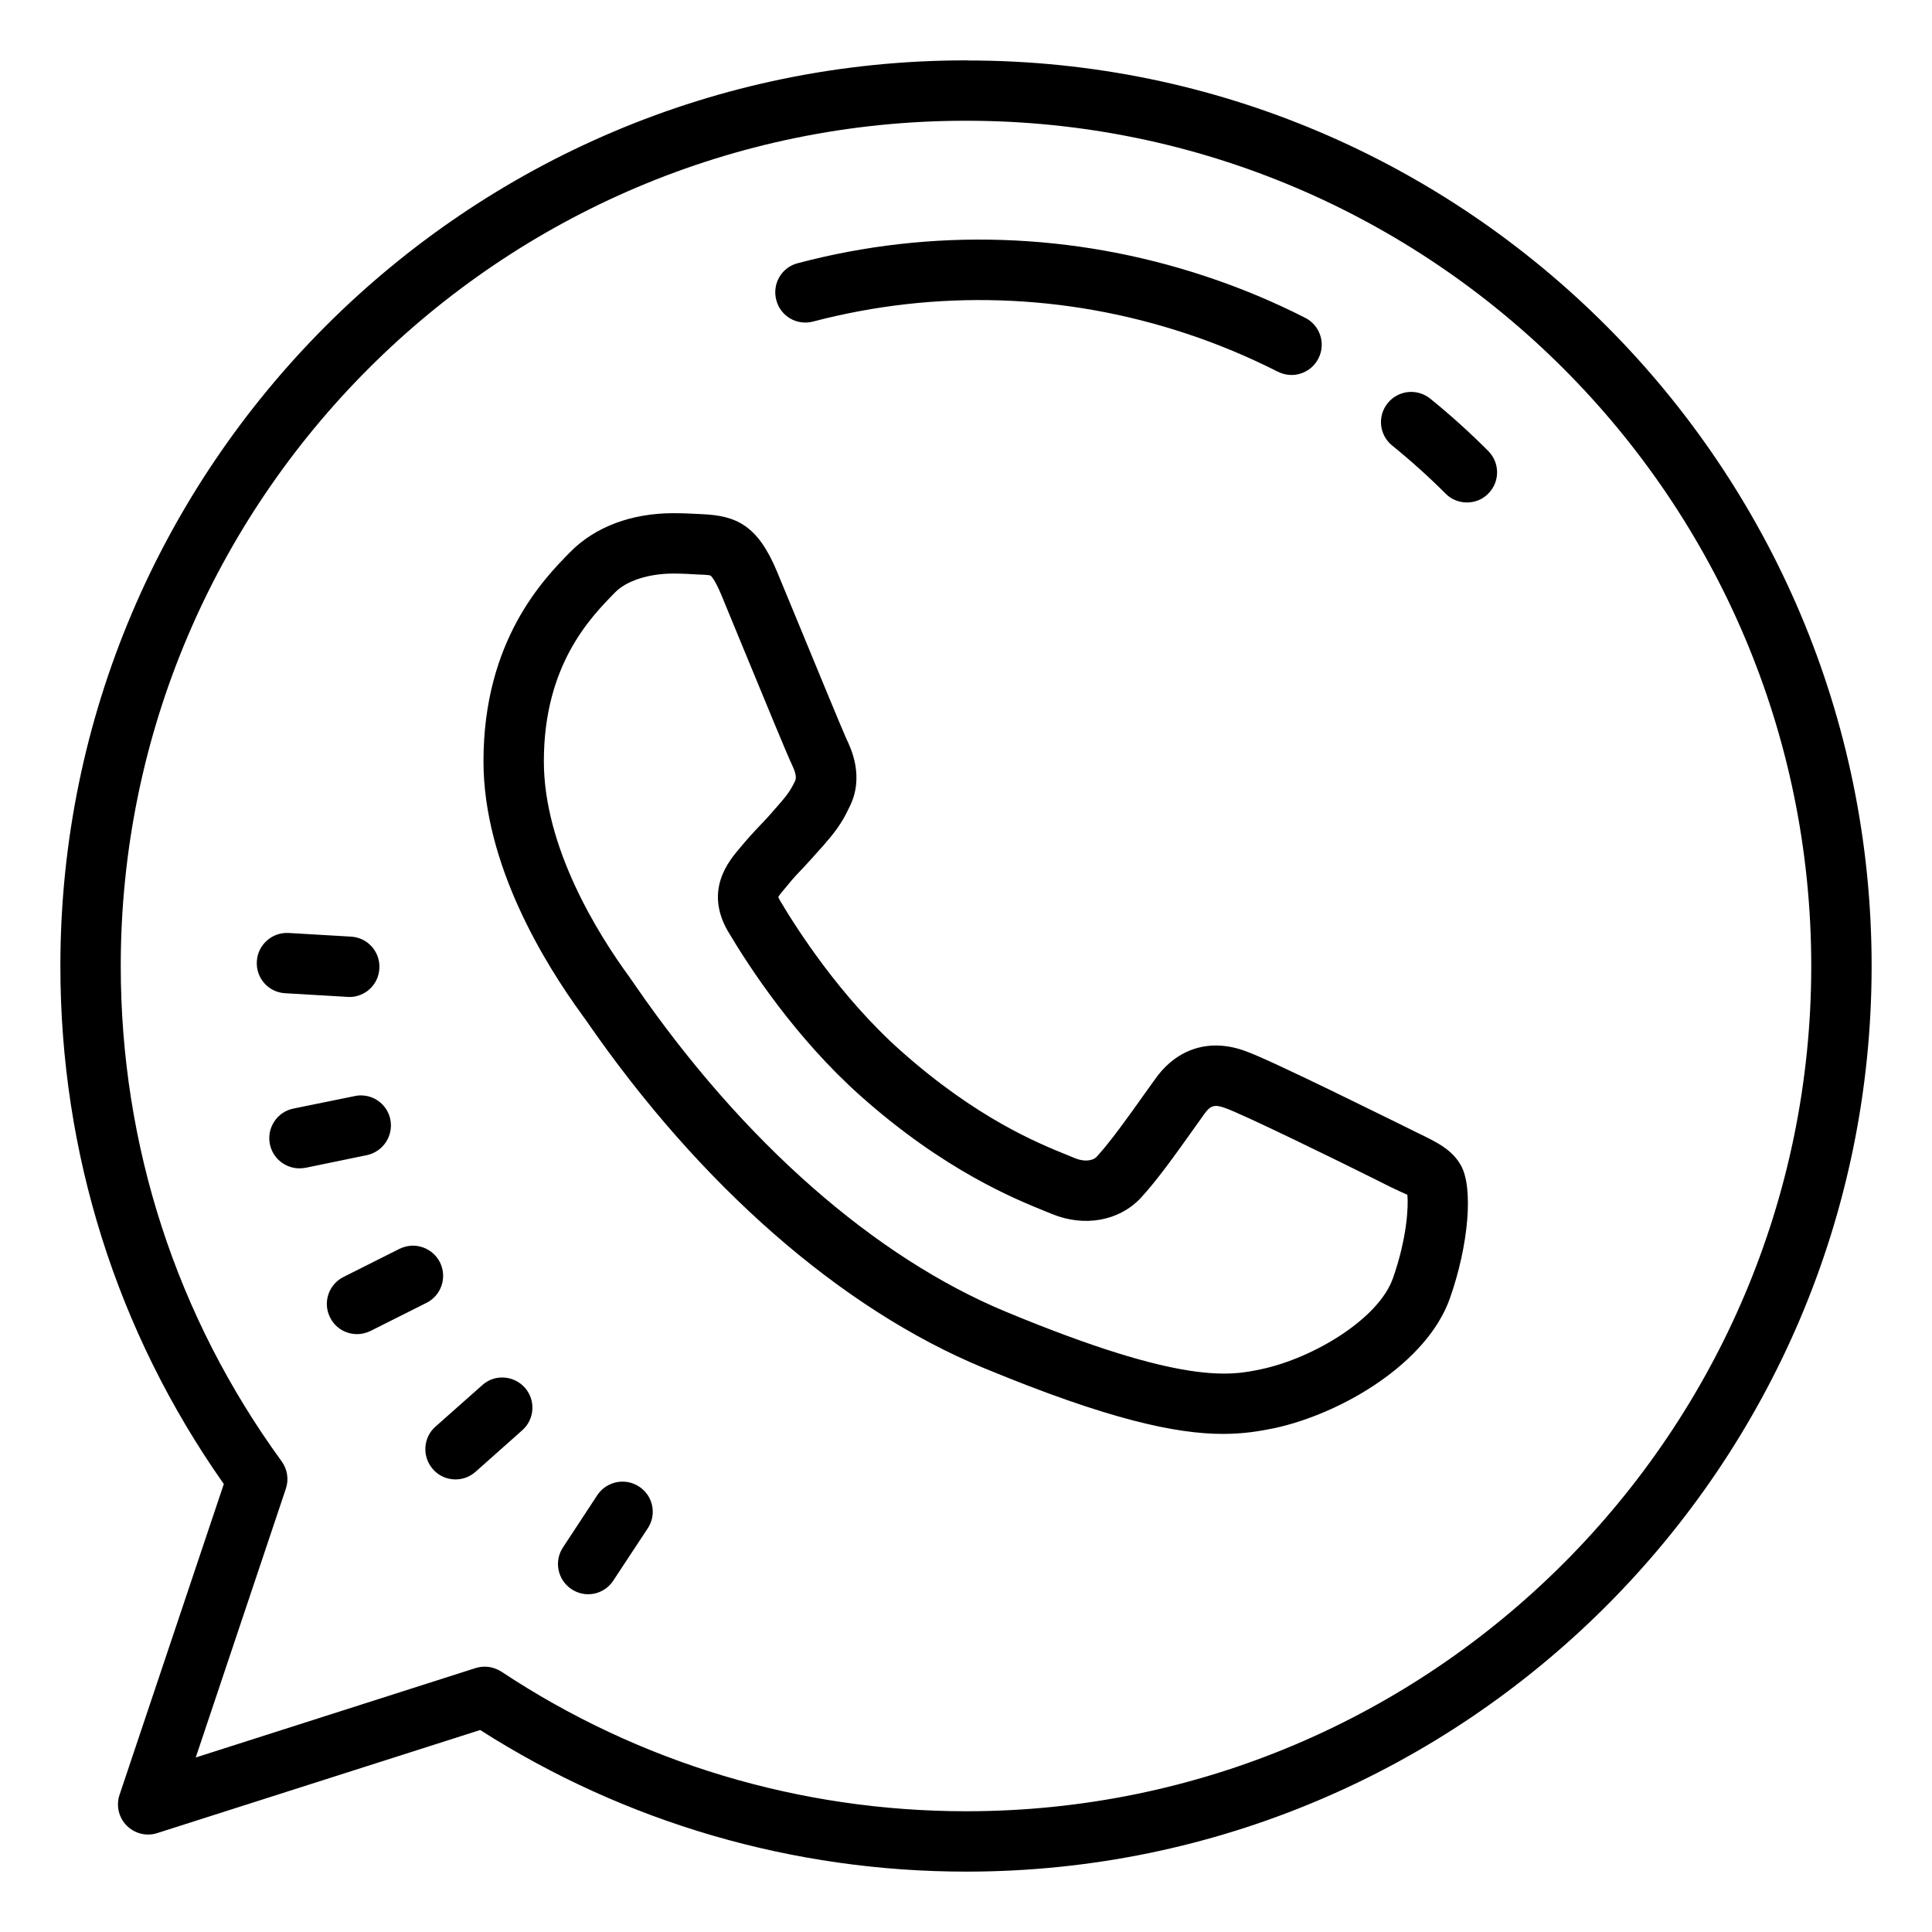
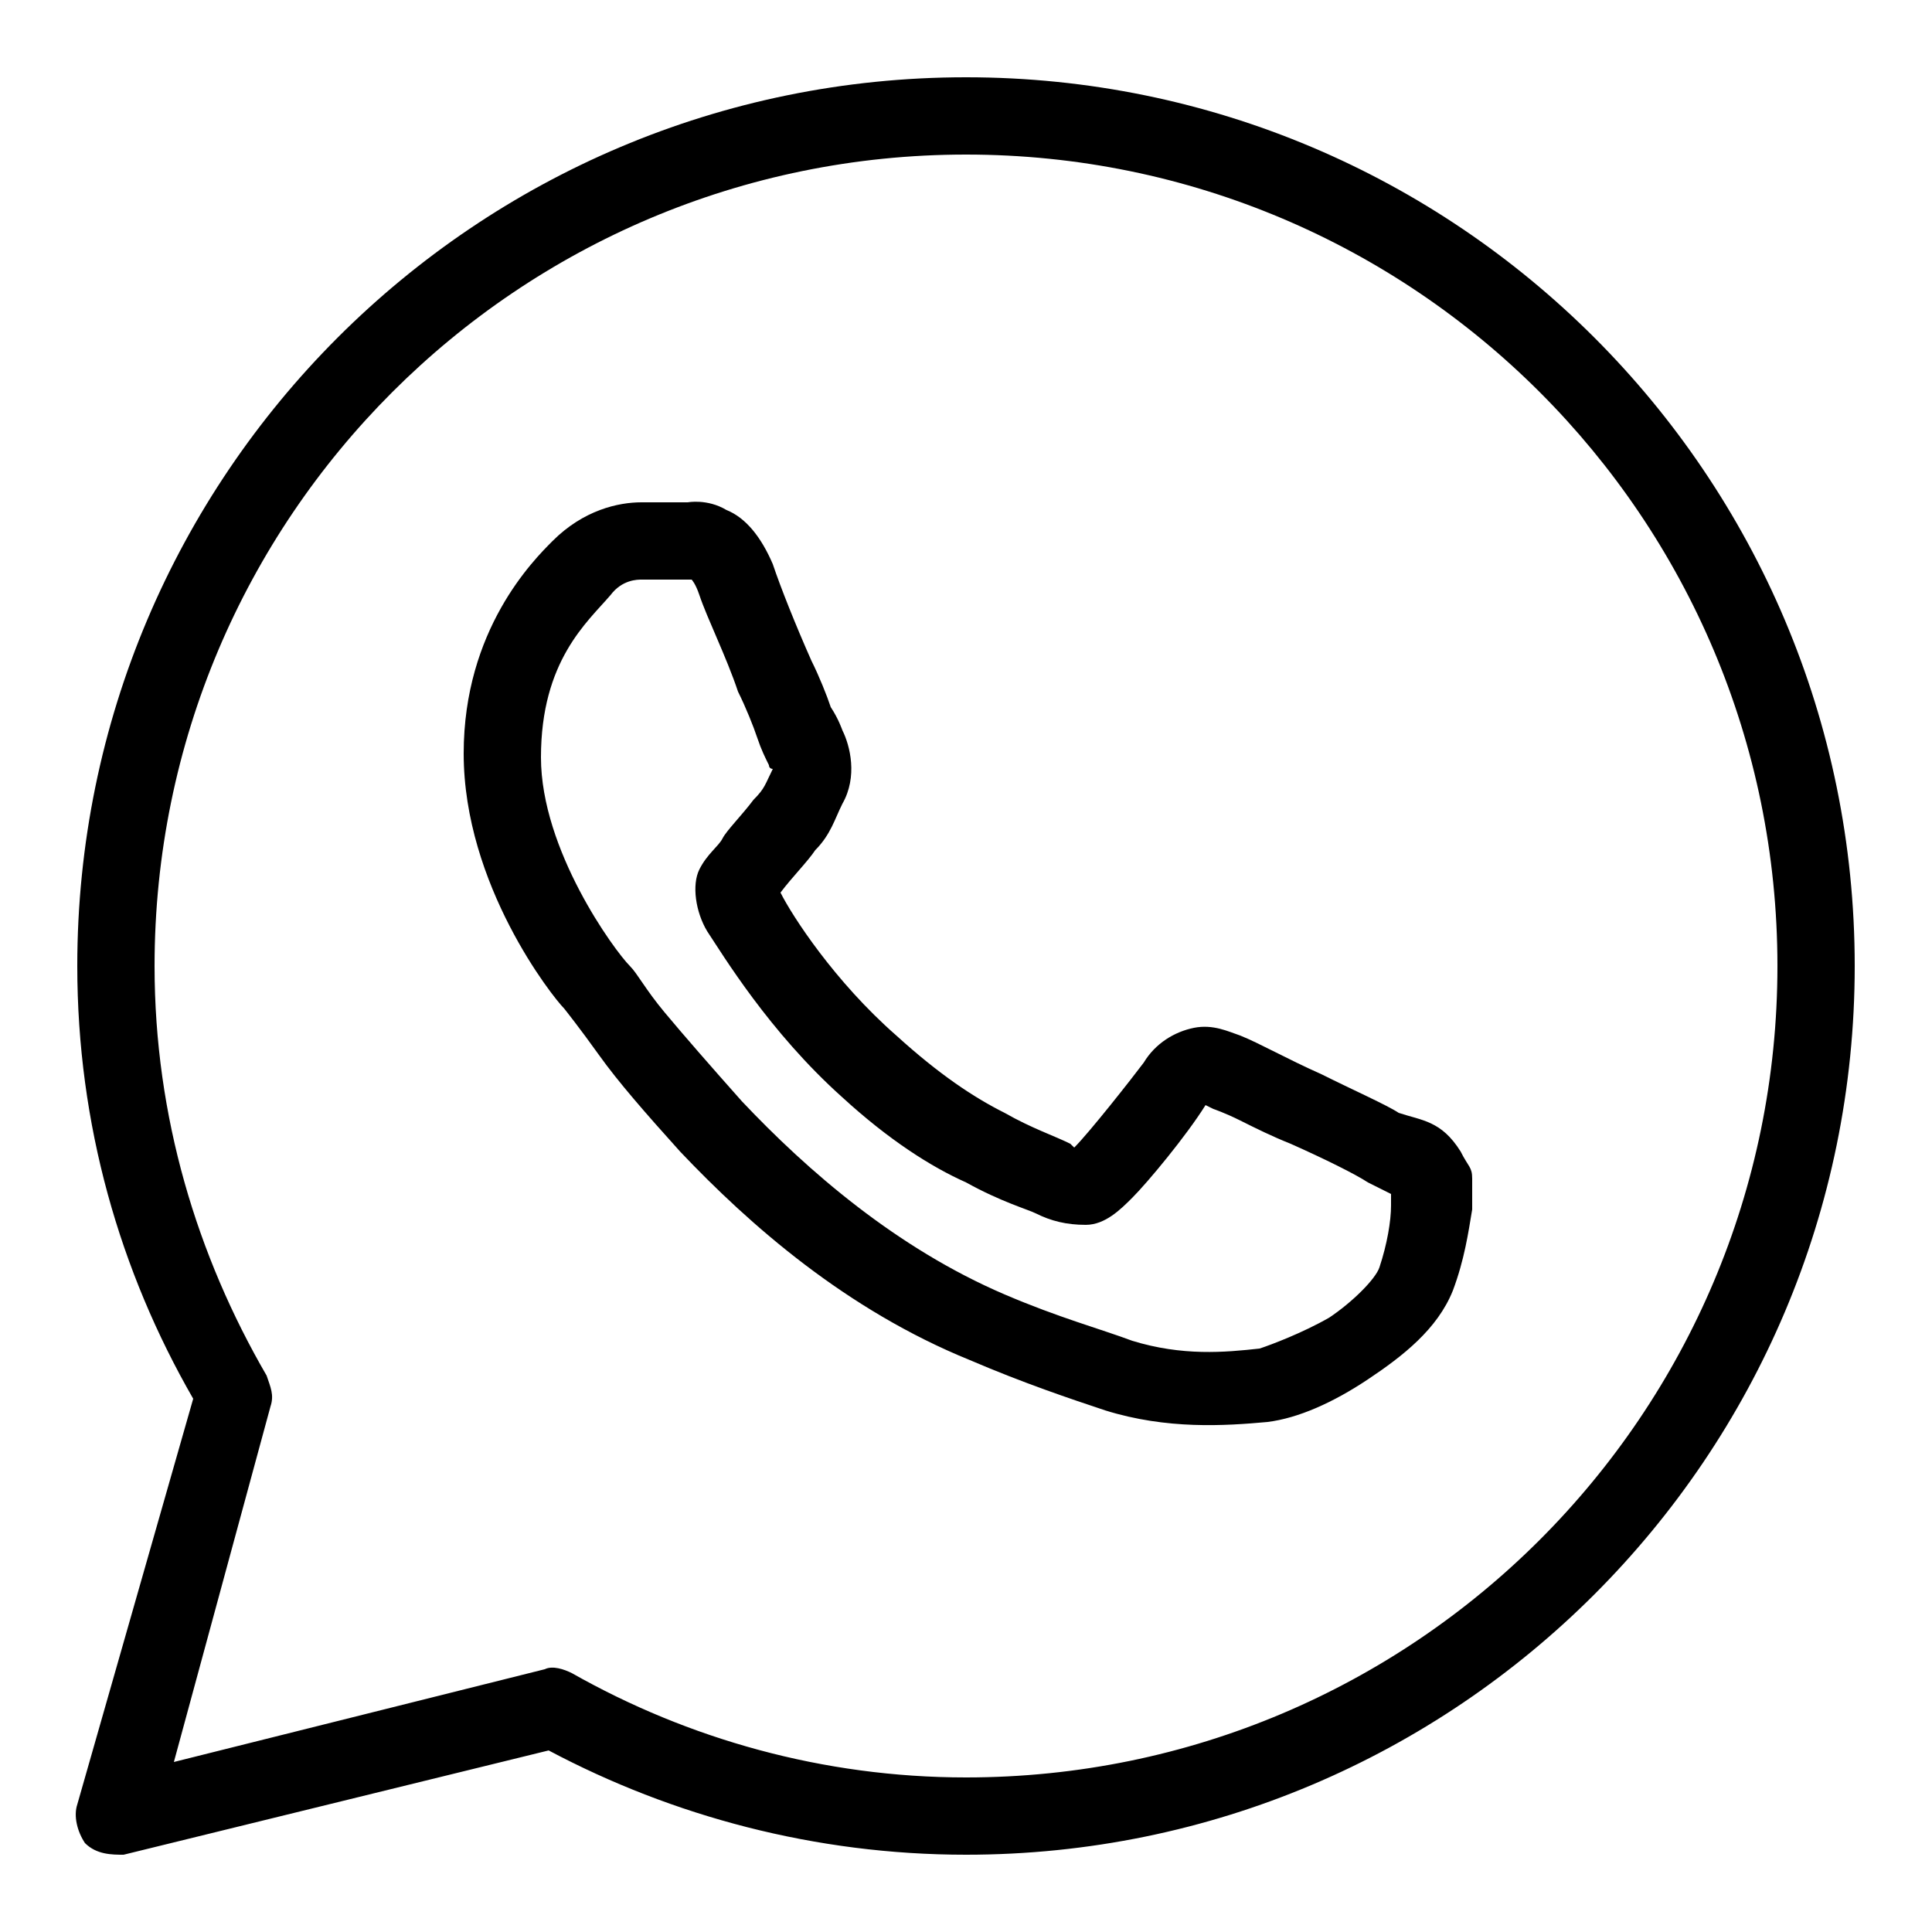
- <svg xmlns="http://www.w3.org/2000/svg" fill="#000000" viewBox="0 0 64 64" width="64px" height="64px">
-   <path d="M 31.988 2 C 15.453 2 2 15.457 2 32 C 2 38.199 3.867 44.121 7.414 49.16 L 3.961 59.453 C 3.84 59.809 3.93 60.207 4.195 60.473 C 4.461 60.742 4.855 60.84 5.211 60.723 L 15.906 57.309 C 20.715 60.379 26.273 62 32.012 62 C 48.547 62 62 48.543 62 32 C 62 15.457 48.547 2 32.062 2.004 L 32.047 2 C 32.027 2 32.008 2 31.988 2 Z M 31.988 4 L 32.012 4 C 47.445 4 60 16.562 60 32 C 60 47.438 47.445 60 32.012 60 C 26.504 60 21.176 58.402 16.609 55.375 C 16.441 55.27 16.25 55.211 16.059 55.211 C 15.953 55.211 15.852 55.227 15.75 55.258 L 6.484 58.219 L 9.469 49.316 C 9.574 49.008 9.52 48.668 9.328 48.406 C 5.844 43.621 4 37.945 4 32 C 4 16.562 16.555 4 31.988 4 Z M 33.207 7.949 C 30.934 7.875 28.652 8.129 26.426 8.719 C 25.891 8.855 25.574 9.402 25.715 9.938 C 25.852 10.473 26.395 10.793 26.934 10.652 C 31.012 9.582 35.293 9.719 39.312 11.055 C 40.352 11.398 41.363 11.824 42.328 12.312 C 42.477 12.387 42.633 12.422 42.781 12.422 C 43.148 12.422 43.5 12.219 43.676 11.871 C 43.926 11.379 43.73 10.777 43.234 10.527 C 42.184 9.992 41.078 9.531 39.945 9.156 C 37.75 8.426 35.484 8.023 33.207 7.949 Z M 46.641 12.988 C 46.383 13.016 46.141 13.141 45.969 13.355 C 45.621 13.785 45.688 14.414 46.121 14.762 C 46.734 15.258 47.328 15.793 47.887 16.352 C 48.078 16.547 48.336 16.645 48.594 16.645 C 48.848 16.645 49.105 16.551 49.297 16.355 C 49.691 15.965 49.691 15.332 49.301 14.941 C 48.695 14.332 48.047 13.746 47.375 13.203 C 47.16 13.031 46.895 12.961 46.641 12.988 Z M 22.301 17 C 20.93 17 19.707 17.449 18.879 18.297 C 18.023 19.168 16.016 21.207 16.016 25.219 C 16.016 28.633 18.035 31.906 19.285 33.621 L 19.422 33.812 C 23.191 39.273 27.859 43.359 32.57 45.309 C 36.742 47.039 38.977 47.5 40.516 47.5 C 41.18 47.5 41.711 47.414 42.219 47.309 C 44.469 46.82 47.27 45.152 48.027 43.016 C 48.656 41.234 48.812 39.332 48.391 38.598 C 48.094 38.074 47.59 37.832 46.949 37.523 L 46.531 37.316 C 46.484 37.297 42.117 35.121 41.281 34.828 C 40.094 34.379 38.992 34.719 38.266 35.746 L 37.938 36.203 C 37.34 37.047 36.77 37.84 36.328 38.32 C 36.191 38.465 35.895 38.484 35.621 38.371 L 35.375 38.27 C 34.395 37.875 32.359 37.051 29.84 34.809 C 27.816 33.008 26.371 30.73 25.844 29.84 C 25.801 29.766 25.789 29.723 25.781 29.719 C 25.809 29.652 25.941 29.5 26.062 29.359 C 26.258 29.109 26.457 28.902 26.652 28.699 C 26.82 28.516 26.988 28.336 27.16 28.137 L 27.242 28.047 C 27.59 27.645 27.863 27.328 28.129 26.754 C 28.652 25.746 28.188 24.785 28.035 24.469 C 27.918 24.215 27.008 22.008 26.406 20.547 L 25.734 18.922 C 25.09 17.383 24.379 17.078 23.23 17.031 C 22.953 17.016 22.645 17 22.301 17 Z M 22.301 19 C 22.602 19 22.867 19.016 23.129 19.031 C 23.242 19.035 23.484 19.043 23.535 19.066 C 23.543 19.07 23.664 19.16 23.887 19.688 L 24.555 21.309 C 25.453 23.488 26.098 25.051 26.234 25.332 C 26.355 25.586 26.395 25.758 26.336 25.875 C 26.168 26.227 26.039 26.379 25.73 26.734 L 25.645 26.828 C 25.496 27.008 25.344 27.168 25.195 27.324 C 24.965 27.566 24.738 27.812 24.5 28.102 C 24.148 28.516 23.324 29.484 24.113 30.848 C 24.832 32.062 26.355 34.383 28.504 36.301 C 31.285 38.777 33.625 39.719 34.625 40.125 L 34.848 40.215 C 35.918 40.656 37.07 40.449 37.789 39.684 C 38.324 39.105 38.93 38.258 39.566 37.363 L 39.891 36.906 C 40.098 36.613 40.242 36.574 40.602 36.711 C 41.164 36.906 44.387 38.48 45.633 39.105 L 46.078 39.328 C 46.285 39.426 46.531 39.543 46.621 39.578 C 46.66 39.957 46.609 41.023 46.141 42.348 C 45.668 43.688 43.516 44.984 41.801 45.352 C 40.777 45.57 39.227 45.902 33.34 43.461 C 28.977 41.656 24.621 37.824 21.066 32.676 C 20.977 32.543 20.914 32.453 20.855 32.371 C 19.793 30.922 18.016 28.062 18.016 25.219 C 18.016 22.027 19.562 20.453 20.375 19.625 C 20.75 19.238 21.492 19 22.301 19 Z M 9.562 30.906 C 9.012 30.875 8.539 31.297 8.508 31.844 C 8.473 32.398 8.891 32.871 9.445 32.902 L 11.512 33.023 C 11.531 33.023 11.551 33.027 11.574 33.027 C 12.098 33.027 12.539 32.617 12.566 32.086 C 12.602 31.535 12.184 31.059 11.629 31.027 Z M 12.145 36.305 C 12.02 36.281 11.883 36.277 11.75 36.309 L 9.719 36.723 C 9.18 36.832 8.828 37.363 8.941 37.906 C 9.039 38.379 9.457 38.703 9.922 38.703 C 9.988 38.703 10.055 38.695 10.125 38.684 L 12.152 38.266 C 12.691 38.152 13.039 37.625 12.93 37.082 C 12.848 36.676 12.527 36.379 12.145 36.305 Z M 13.613 41.266 C 13.484 41.277 13.355 41.309 13.23 41.371 L 11.379 42.301 C 10.887 42.547 10.684 43.148 10.934 43.641 C 11.105 43.992 11.461 44.195 11.828 44.195 C 11.977 44.195 12.129 44.16 12.273 44.09 L 14.125 43.16 C 14.621 42.914 14.82 42.312 14.574 41.816 C 14.387 41.449 14.004 41.242 13.613 41.266 Z M 16.695 45.633 C 16.441 45.617 16.18 45.699 15.973 45.887 L 14.422 47.262 C 14.012 47.625 13.977 48.258 14.344 48.672 C 14.539 48.895 14.812 49.008 15.09 49.008 C 15.324 49.008 15.562 48.926 15.754 48.754 L 17.301 47.379 C 17.715 47.012 17.75 46.379 17.387 45.969 C 17.203 45.762 16.949 45.648 16.695 45.633 Z M 20.805 49.098 C 20.422 49.027 20.016 49.184 19.785 49.531 L 18.648 51.262 C 18.344 51.723 18.473 52.34 18.934 52.645 C 19.102 52.754 19.293 52.812 19.484 52.812 C 19.809 52.812 20.125 52.652 20.316 52.359 L 21.457 50.629 C 21.762 50.168 21.637 49.551 21.172 49.246 C 21.059 49.172 20.934 49.121 20.805 49.098 Z" />
+ <svg xmlns="http://www.w3.org/2000/svg" fill="#000000" viewBox="0 0 50 50" width="50px" height="50px">
+   <path d="M 25 2 C 12.3 2 2 12.3 2 25 C 2 29.1 3.1 32.899 5 36.199 L 2 46.699 C 1.9 46.999 1.999 47.399 2.199 47.699 C 2.499 47.999 2.899 48 3.199 48 L 14.199 45.301 C 17.399 47.001 21.1 48 25 48 C 37.7 48 48 37.7 48 25 C 48 12.3 37.7 2 25 2 z M 25 4 C 36.6 4 46 13.4 46 25 C 46 36.6 36.6 46 25 46 C 21.3 46 17.801 45.001 14.801 43.301 C 14.601 43.201 14.3 43.099 14.1 43.199 L 4.5 45.6 L 7 36.4 C 7.1 36.1 7 35.9 6.9 35.6 C 5.1 32.5 4 28.9 4 25 C 4 13.4 13.4 4 25 4 z M 18.113 12.988 C 17.926 12.976 17.801 13 17.801 13 L 16.6 13 C 16 13 15.101 13.2 14.301 14 C 13.801 14.5 12 16.3 12 19.5 C 12 22.9 14.3 25.8 14.6 26.1 C 14.6 26.1 15 26.601 15.5 27.301 C 16 28.001 16.7 28.801 17.6 29.801 C 19.4 31.701 21.9 33.899 25.1 35.199 C 26.5 35.799 27.7 36.2 28.6 36.5 C 30.2 37 31.701 36.901 32.801 36.801 C 33.601 36.701 34.5 36.299 35.4 35.699 C 36.3 35.099 37.2 34.4 37.6 33.4 C 37.9 32.6 38 31.901 38.1 31.301 L 38.1 30.5 C 38.1 30.2 38.001 30.201 37.801 29.801 C 37.301 29.001 36.799 29.001 36.199 28.801 C 35.899 28.601 34.999 28.201 34.199 27.801 C 33.299 27.401 32.6 27.001 32.1 26.801 C 31.8 26.701 31.4 26.5 30.9 26.6 C 30.4 26.7 29.9 27 29.6 27.5 C 29.3 27.9 28.201 29.299 27.801 29.699 L 27.699 29.6 C 27.299 29.4 26.7 29.201 26 28.801 C 25.2 28.401 24.299 27.801 23.199 26.801 C 21.599 25.401 20.499 23.7 20.199 23.1 C 20.499 22.7 20.9 22.3 21.1 22 C 21.2 21.9 21.281 21.799 21.35 21.699 C 21.418 21.599 21.475 21.5 21.525 21.4 C 21.625 21.2 21.701 21.001 21.801 20.801 C 22.201 20.101 22.001 19.3 21.801 18.9 C 21.801 18.9 21.7 18.601 21.5 18.301 C 21.4 18.001 21.2 17.5 21 17.1 C 20.6 16.2 20.2 15.2 20 14.6 C 19.7 13.9 19.301 13.399 18.801 13.199 C 18.551 13.049 18.301 13.001 18.113 12.988 z M 16.6 15 L 17.699 15 L 17.9 15 C 17.9 15 18 15.1 18.1 15.4 C 18.3 16 18.8 17 19.1 17.9 C 19.3 18.3 19.5 18.8 19.6 19.1 C 19.7 19.4 19.8 19.601 19.9 19.801 C 19.9 19.901 20 19.9 20 19.9 C 19.8 20.3 19.8 20.399 19.5 20.699 C 19.2 21.099 18.799 21.499 18.699 21.699 C 18.599 21.899 18.3 22.1 18.1 22.5 C 17.9 22.9 18.001 23.6 18.301 24.1 C 18.701 24.7 19.901 26.7 21.801 28.4 C 23.001 29.5 24.1 30.2 25 30.6 C 25.9 31.1 26.601 31.3 26.801 31.4 C 27.201 31.6 27.6 31.699 28.1 31.699 C 28.6 31.699 29.001 31.3 29.301 31 C 29.701 30.6 30.699 29.4 31.199 28.6 L 31.4 28.699 C 31.4 28.699 31.7 28.8 32.1 29 C 32.5 29.2 32.9 29.4 33.4 29.6 C 34.3 30 35.1 30.4 35.4 30.6 L 36 30.9 L 36 31.199 C 36 31.599 35.899 32.201 35.699 32.801 C 35.599 33.101 35 33.7 34.4 34.1 C 33.7 34.5 32.9 34.8 32.6 34.9 C 31.7 35 30.601 35.099 29.301 34.699 C 28.501 34.399 27.4 34.1 26 33.5 C 23.2 32.3 20.899 30.3 19.199 28.5 C 18.399 27.6 17.699 26.799 17.199 26.199 C 16.699 25.599 16.501 25.2 16.301 25 C 15.901 24.6 14 22 14 19.6 C 14 17.1 15.201 16.1 15.801 15.4 C 16.101 15 16.5 15 16.6 15 z" />
</svg>
